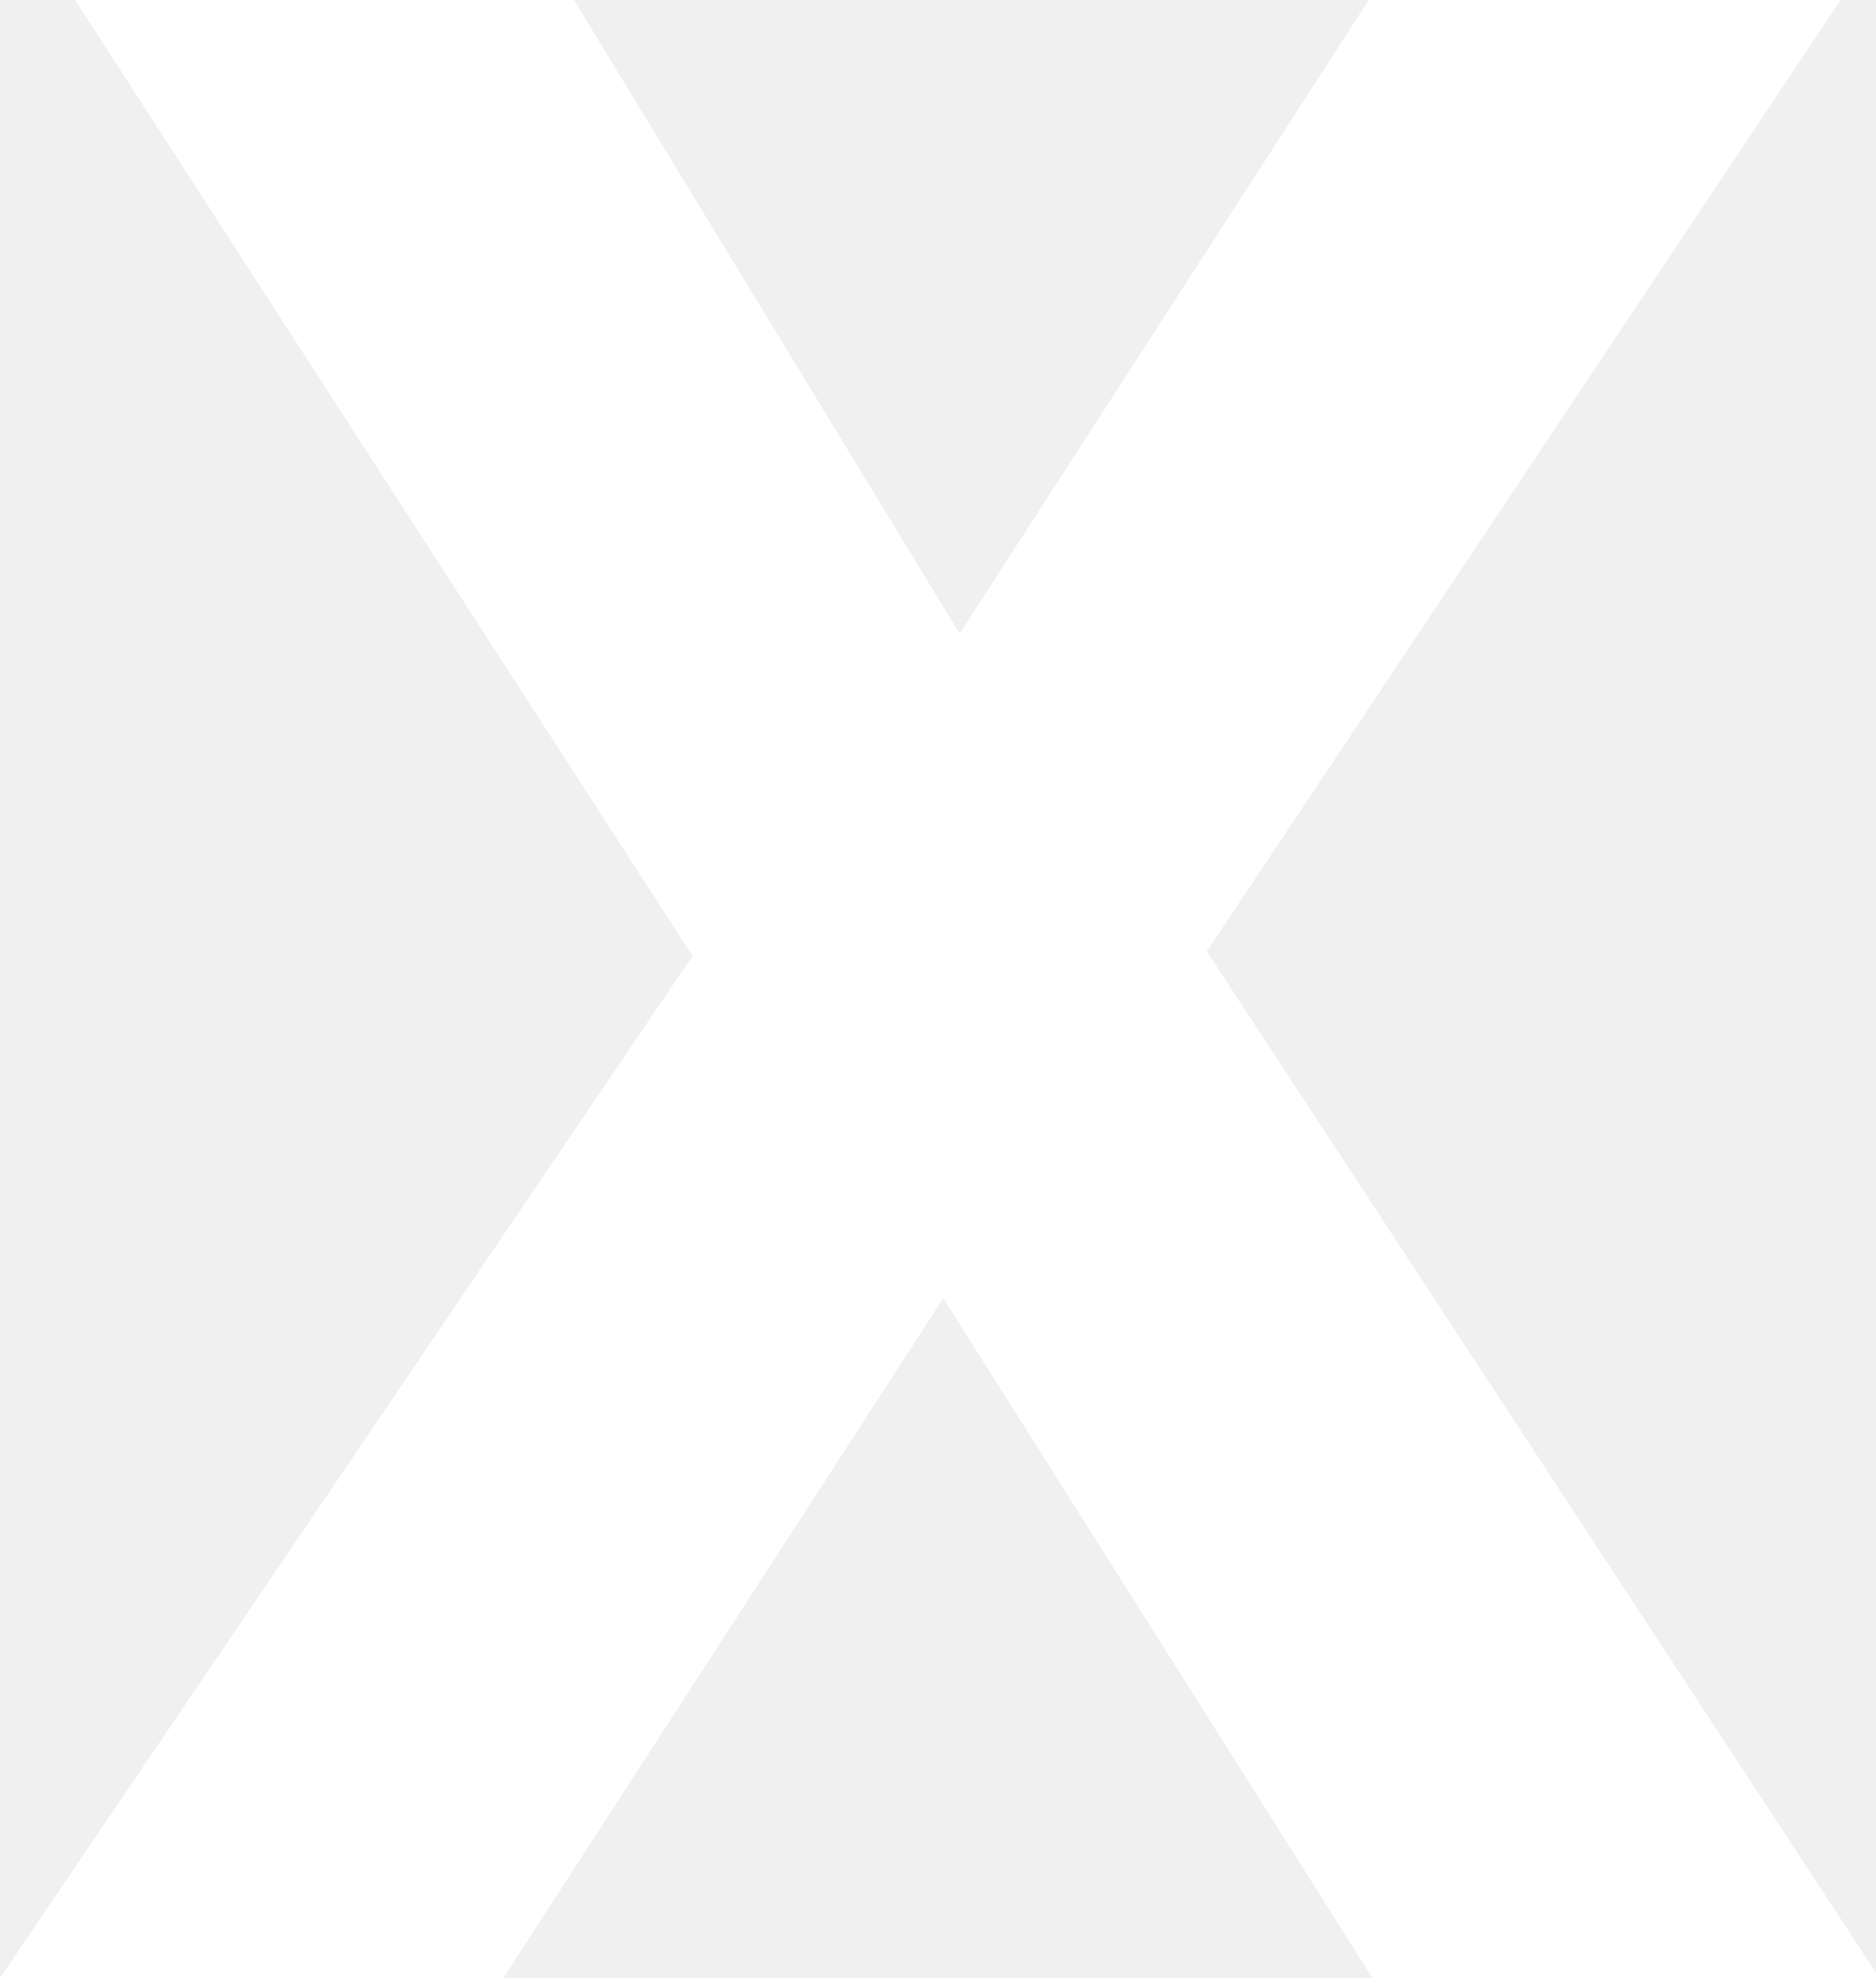
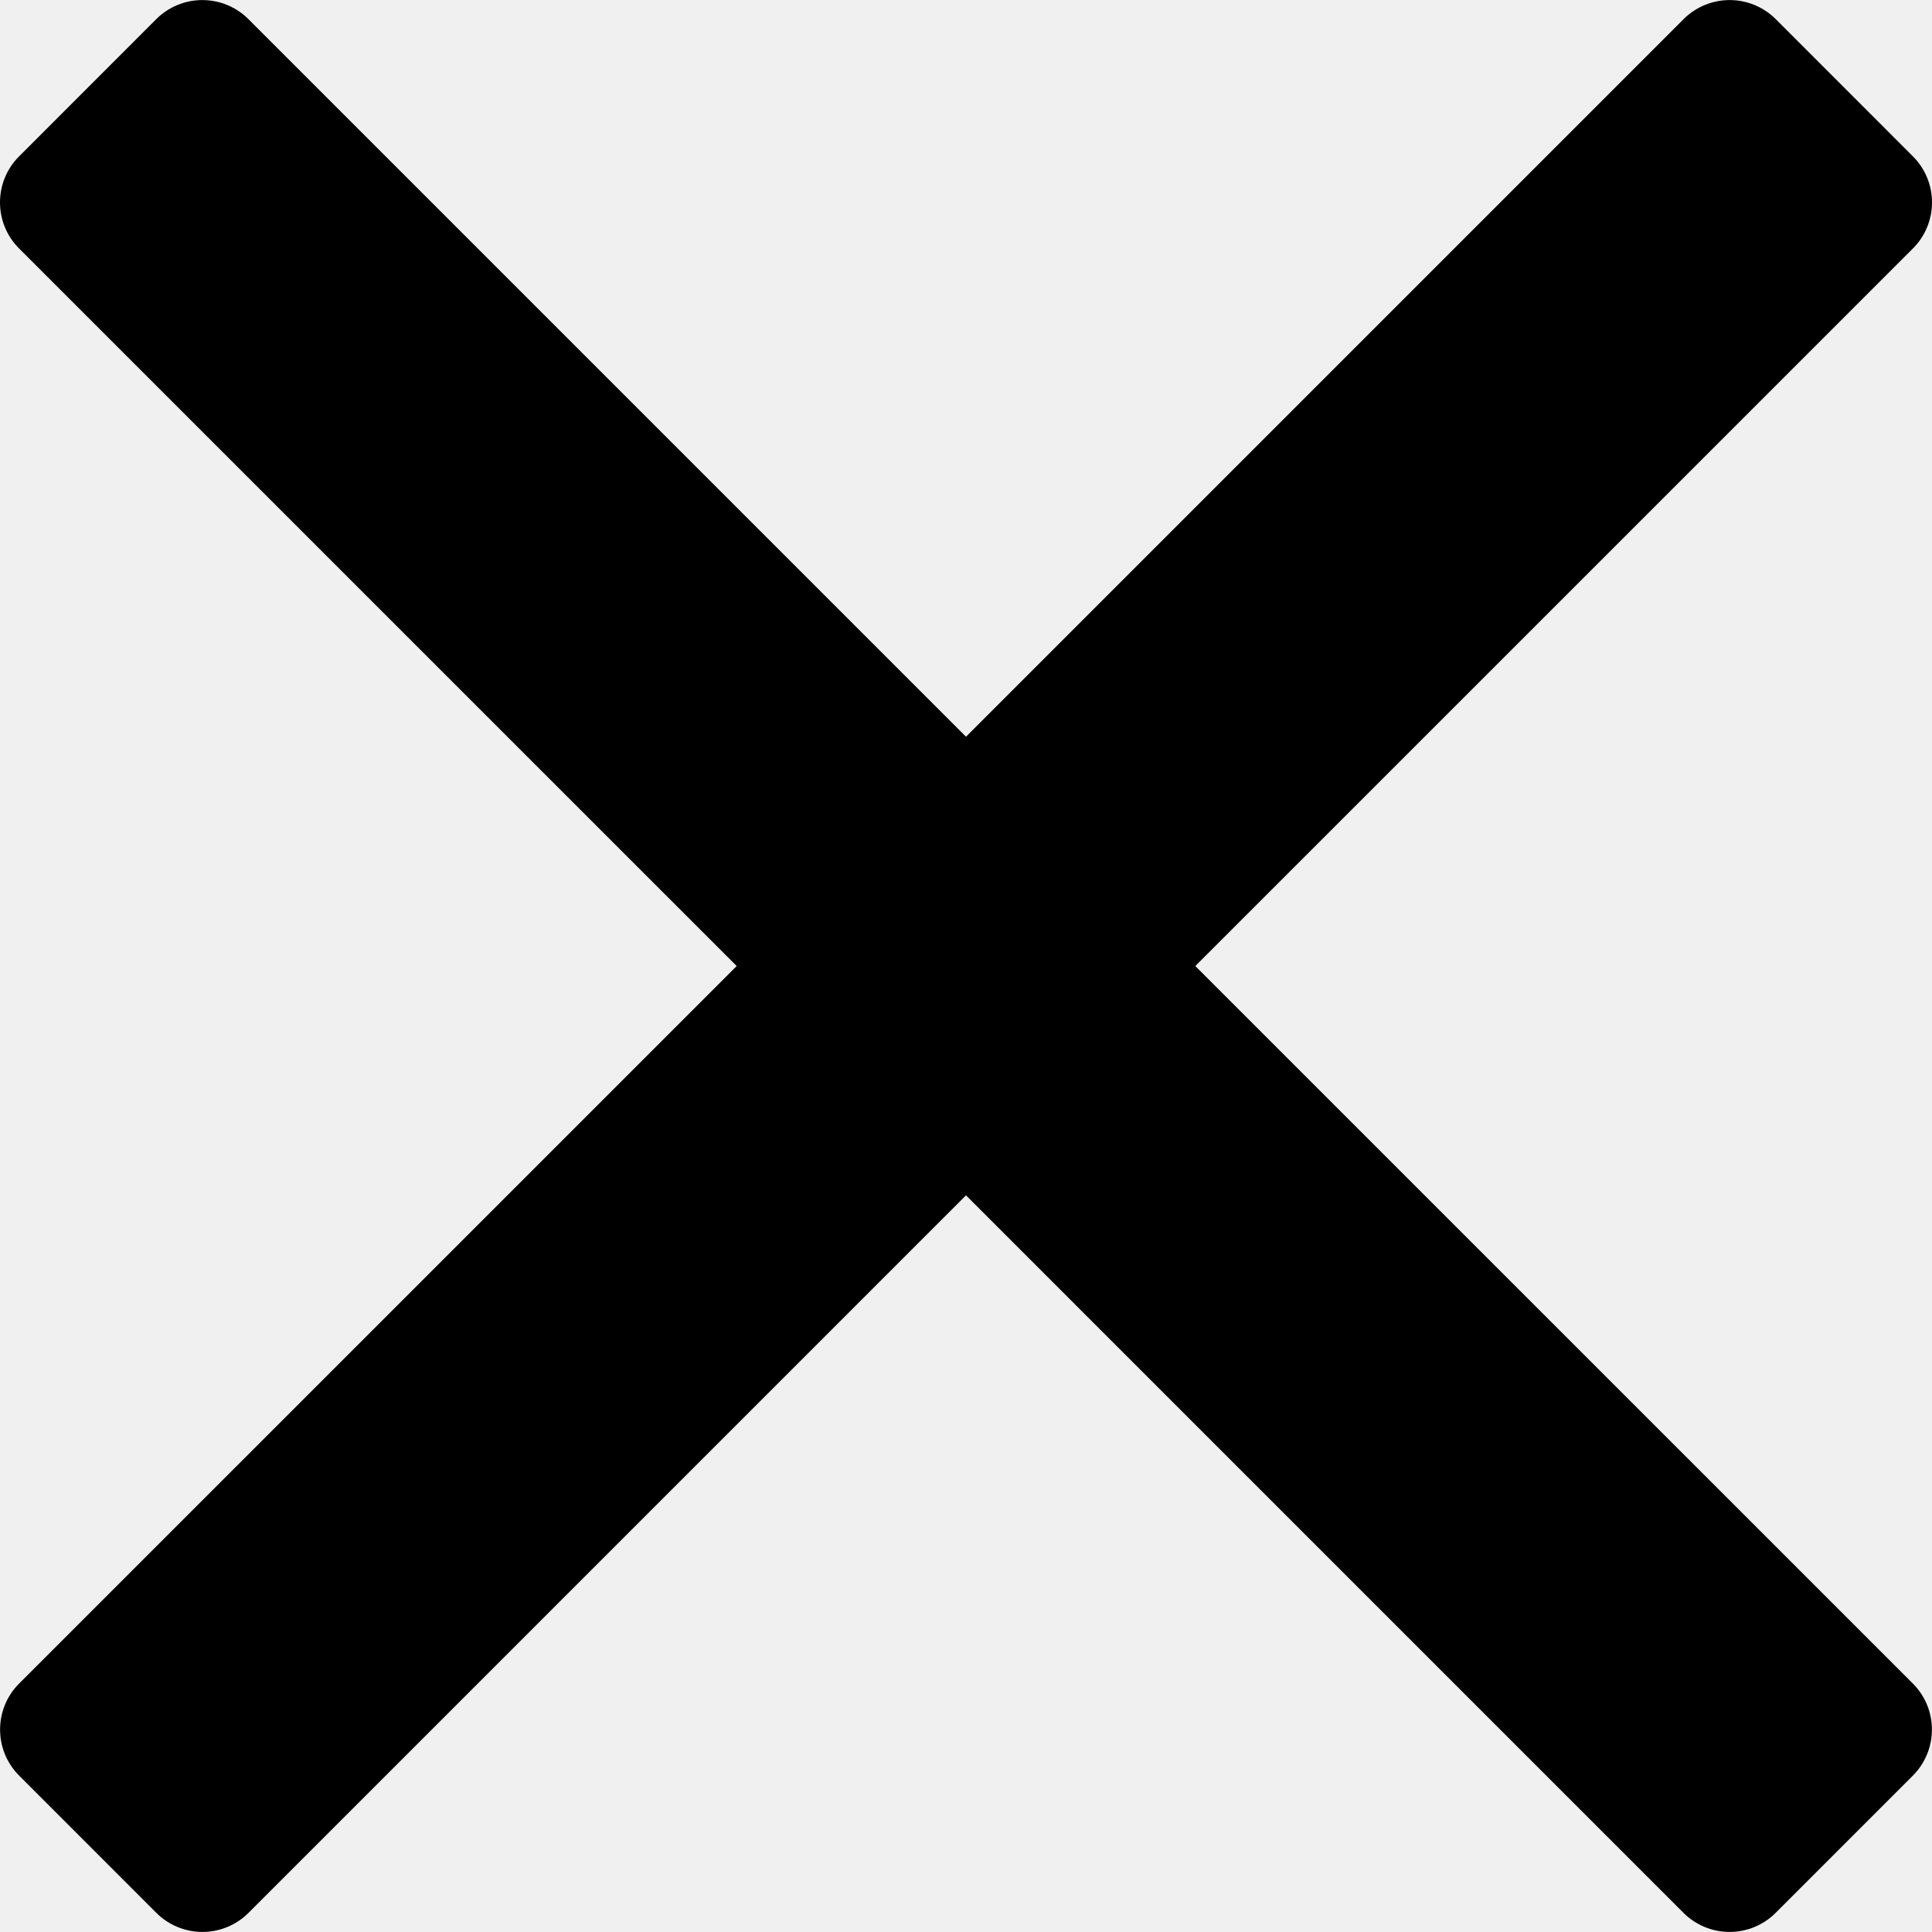
- <svg xmlns="http://www.w3.org/2000/svg" viewBox="0 0 20.72 21.85">
-   <defs>
-     <style>.cls-1{fill:#fff;}</style>
-   </defs>
-   <g id="Capa_2" data-name="Capa 2">
-     <g id="Cabecera">
-       <path class="cls-1" d="M20.33,0l-7,10.51,7.43,11.34h-5.6l-4.74-7.51L5.56,21.85H0L7.65,10.56.83,0H6.34L10.6,7,15.12,0Z" />
-     </g>
-   </g>
+ <svg xmlns="http://www.w3.org/2000/svg" fill="#000000" height="800px" width="800px" version="1.1" id="Capa_1" viewBox="0 0 460.775 460.775" xml:space="preserve">
+   <path d="M285.08,230.397L456.218,59.27c6.076-6.077,6.076-15.911,0-21.986L423.511,4.565c-2.913-2.911-6.866-4.55-10.992-4.55  c-4.127,0-8.08,1.639-10.993,4.55l-171.138,171.14L59.25,4.565c-2.913-2.911-6.866-4.55-10.993-4.55  c-4.126,0-8.08,1.639-10.992,4.55L4.558,37.284c-6.077,6.075-6.077,15.909,0,21.986l171.138,171.128L4.575,401.505  c-6.074,6.077-6.074,15.911,0,21.986l32.709,32.719c2.911,2.911,6.865,4.55,10.992,4.55c4.127,0,8.08-1.639,10.994-4.55  l171.117-171.12l171.118,171.12c2.913,2.911,6.866,4.55,10.993,4.55c4.128,0,8.081-1.639,10.992-4.55l32.709-32.719  c6.074-6.075,6.074-15.909,0-21.986L285.08,230.397z" />
</svg>
